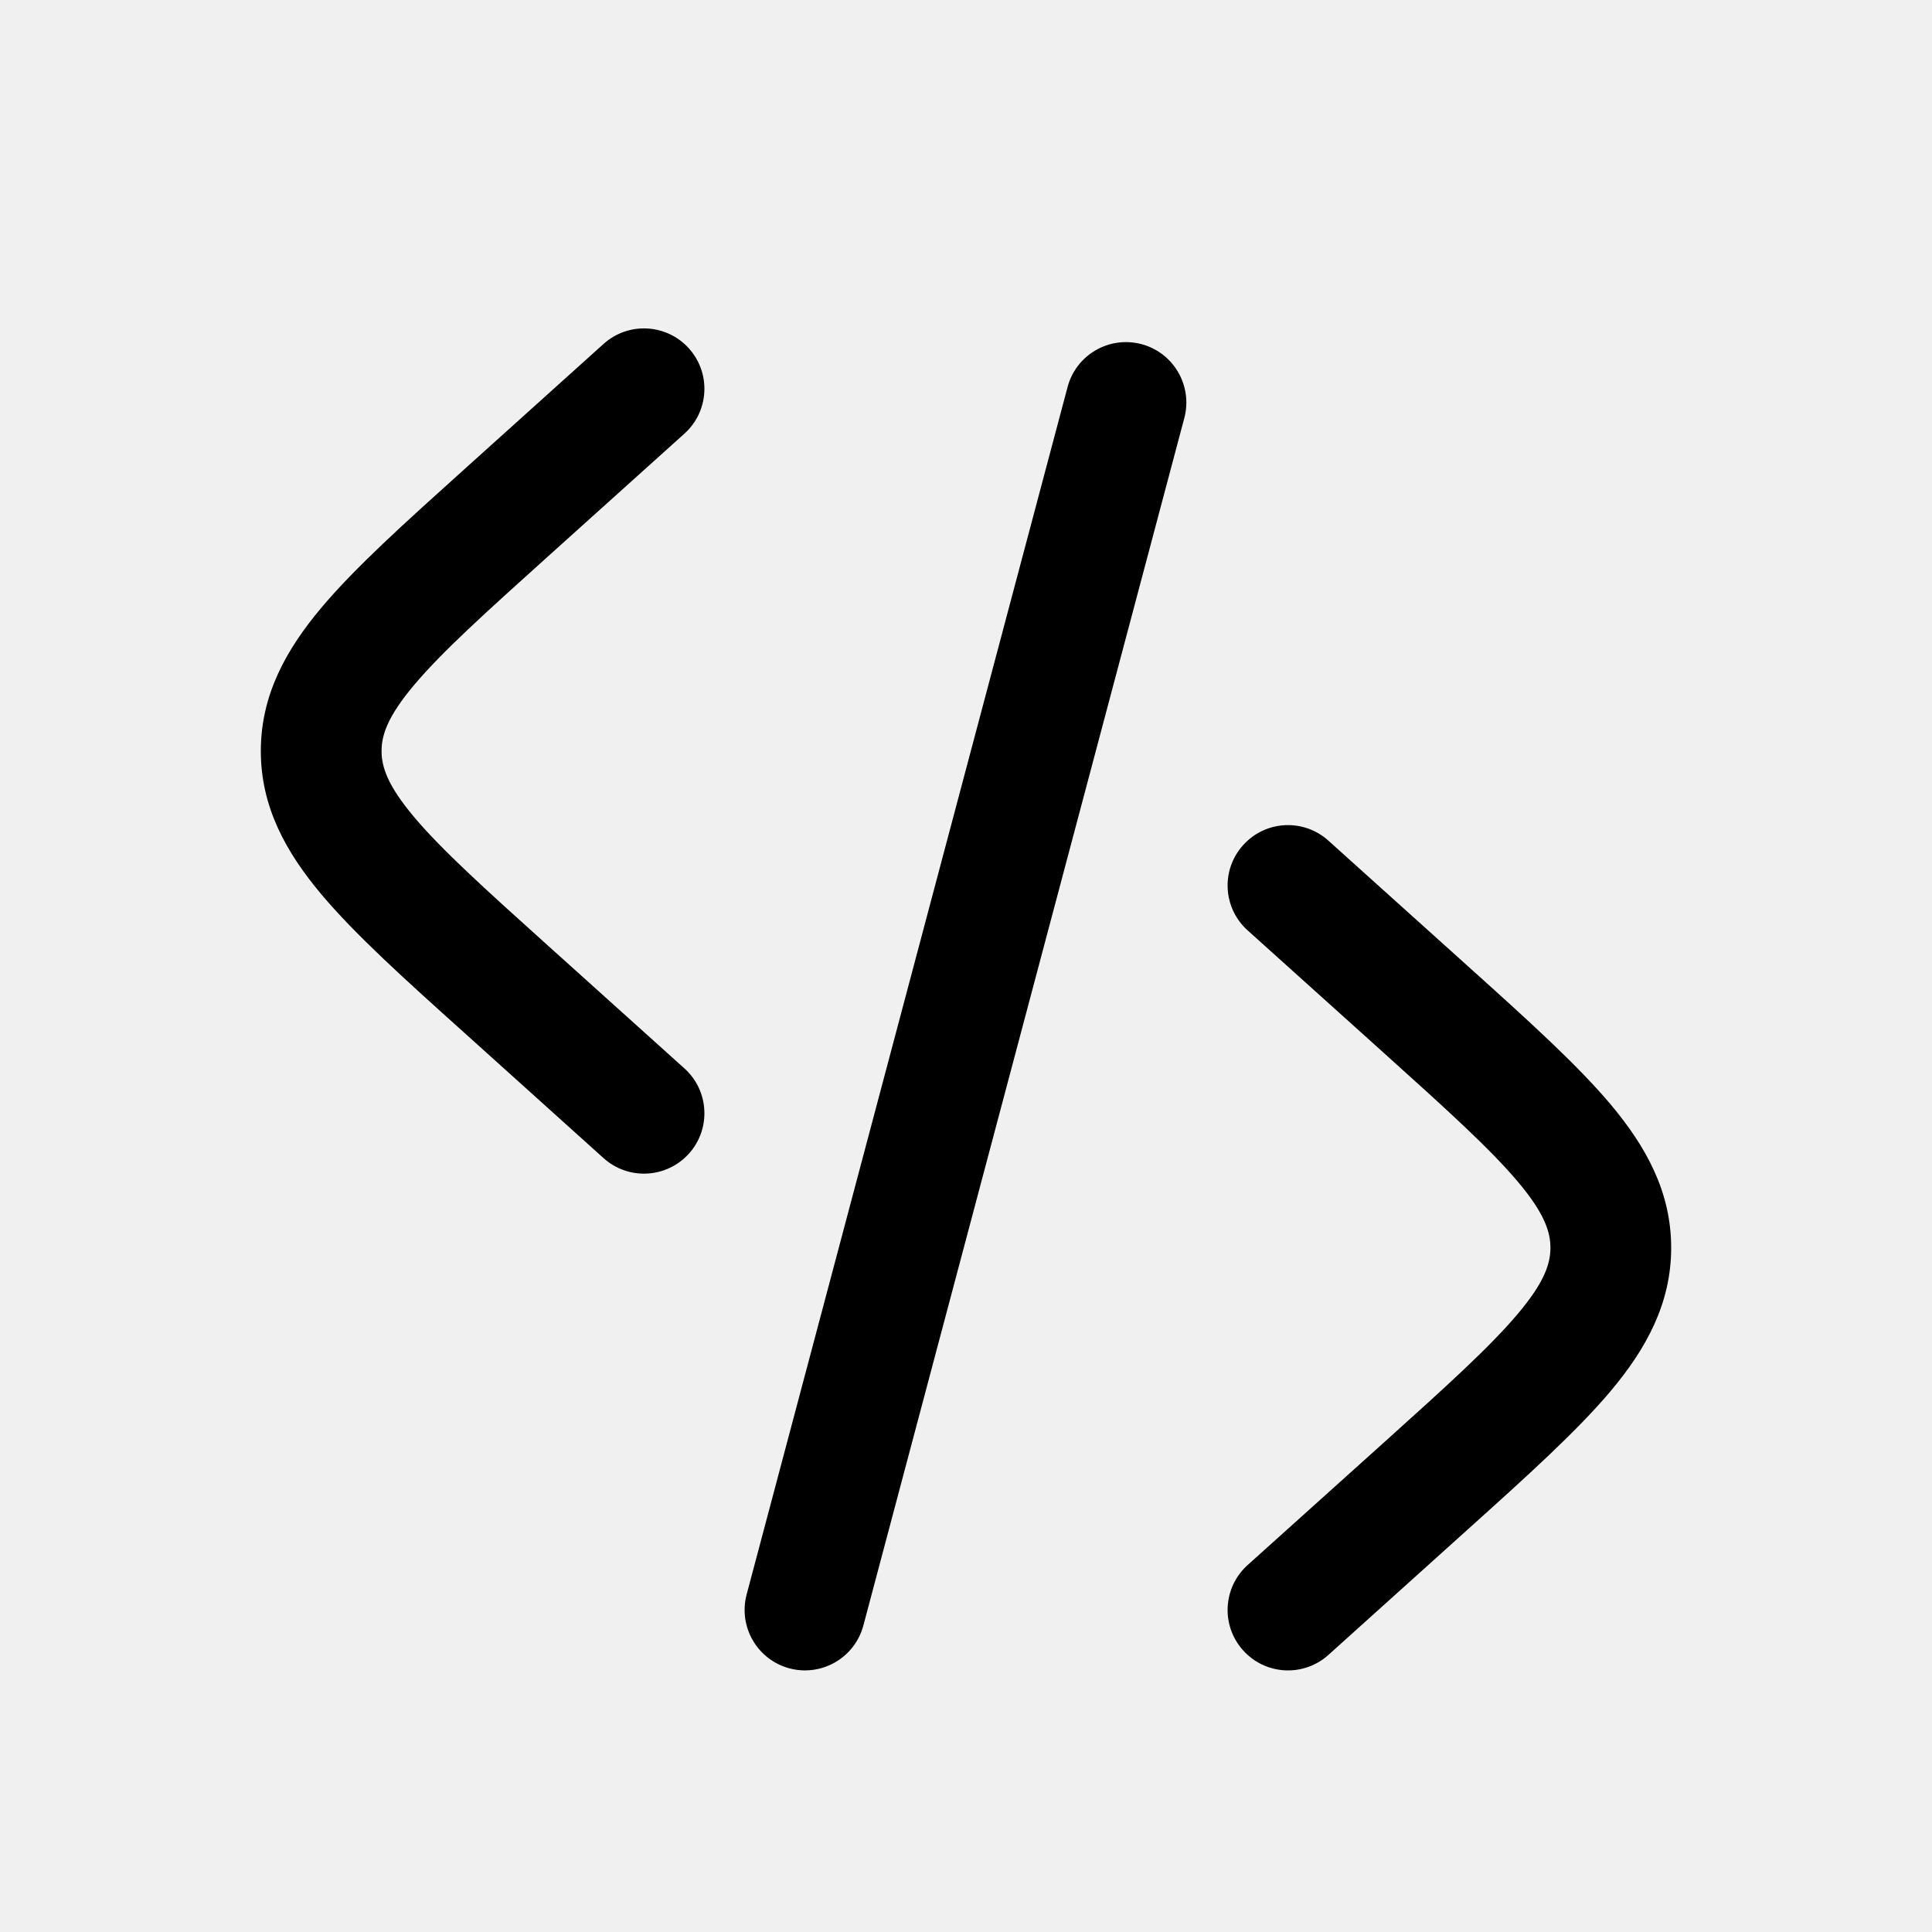
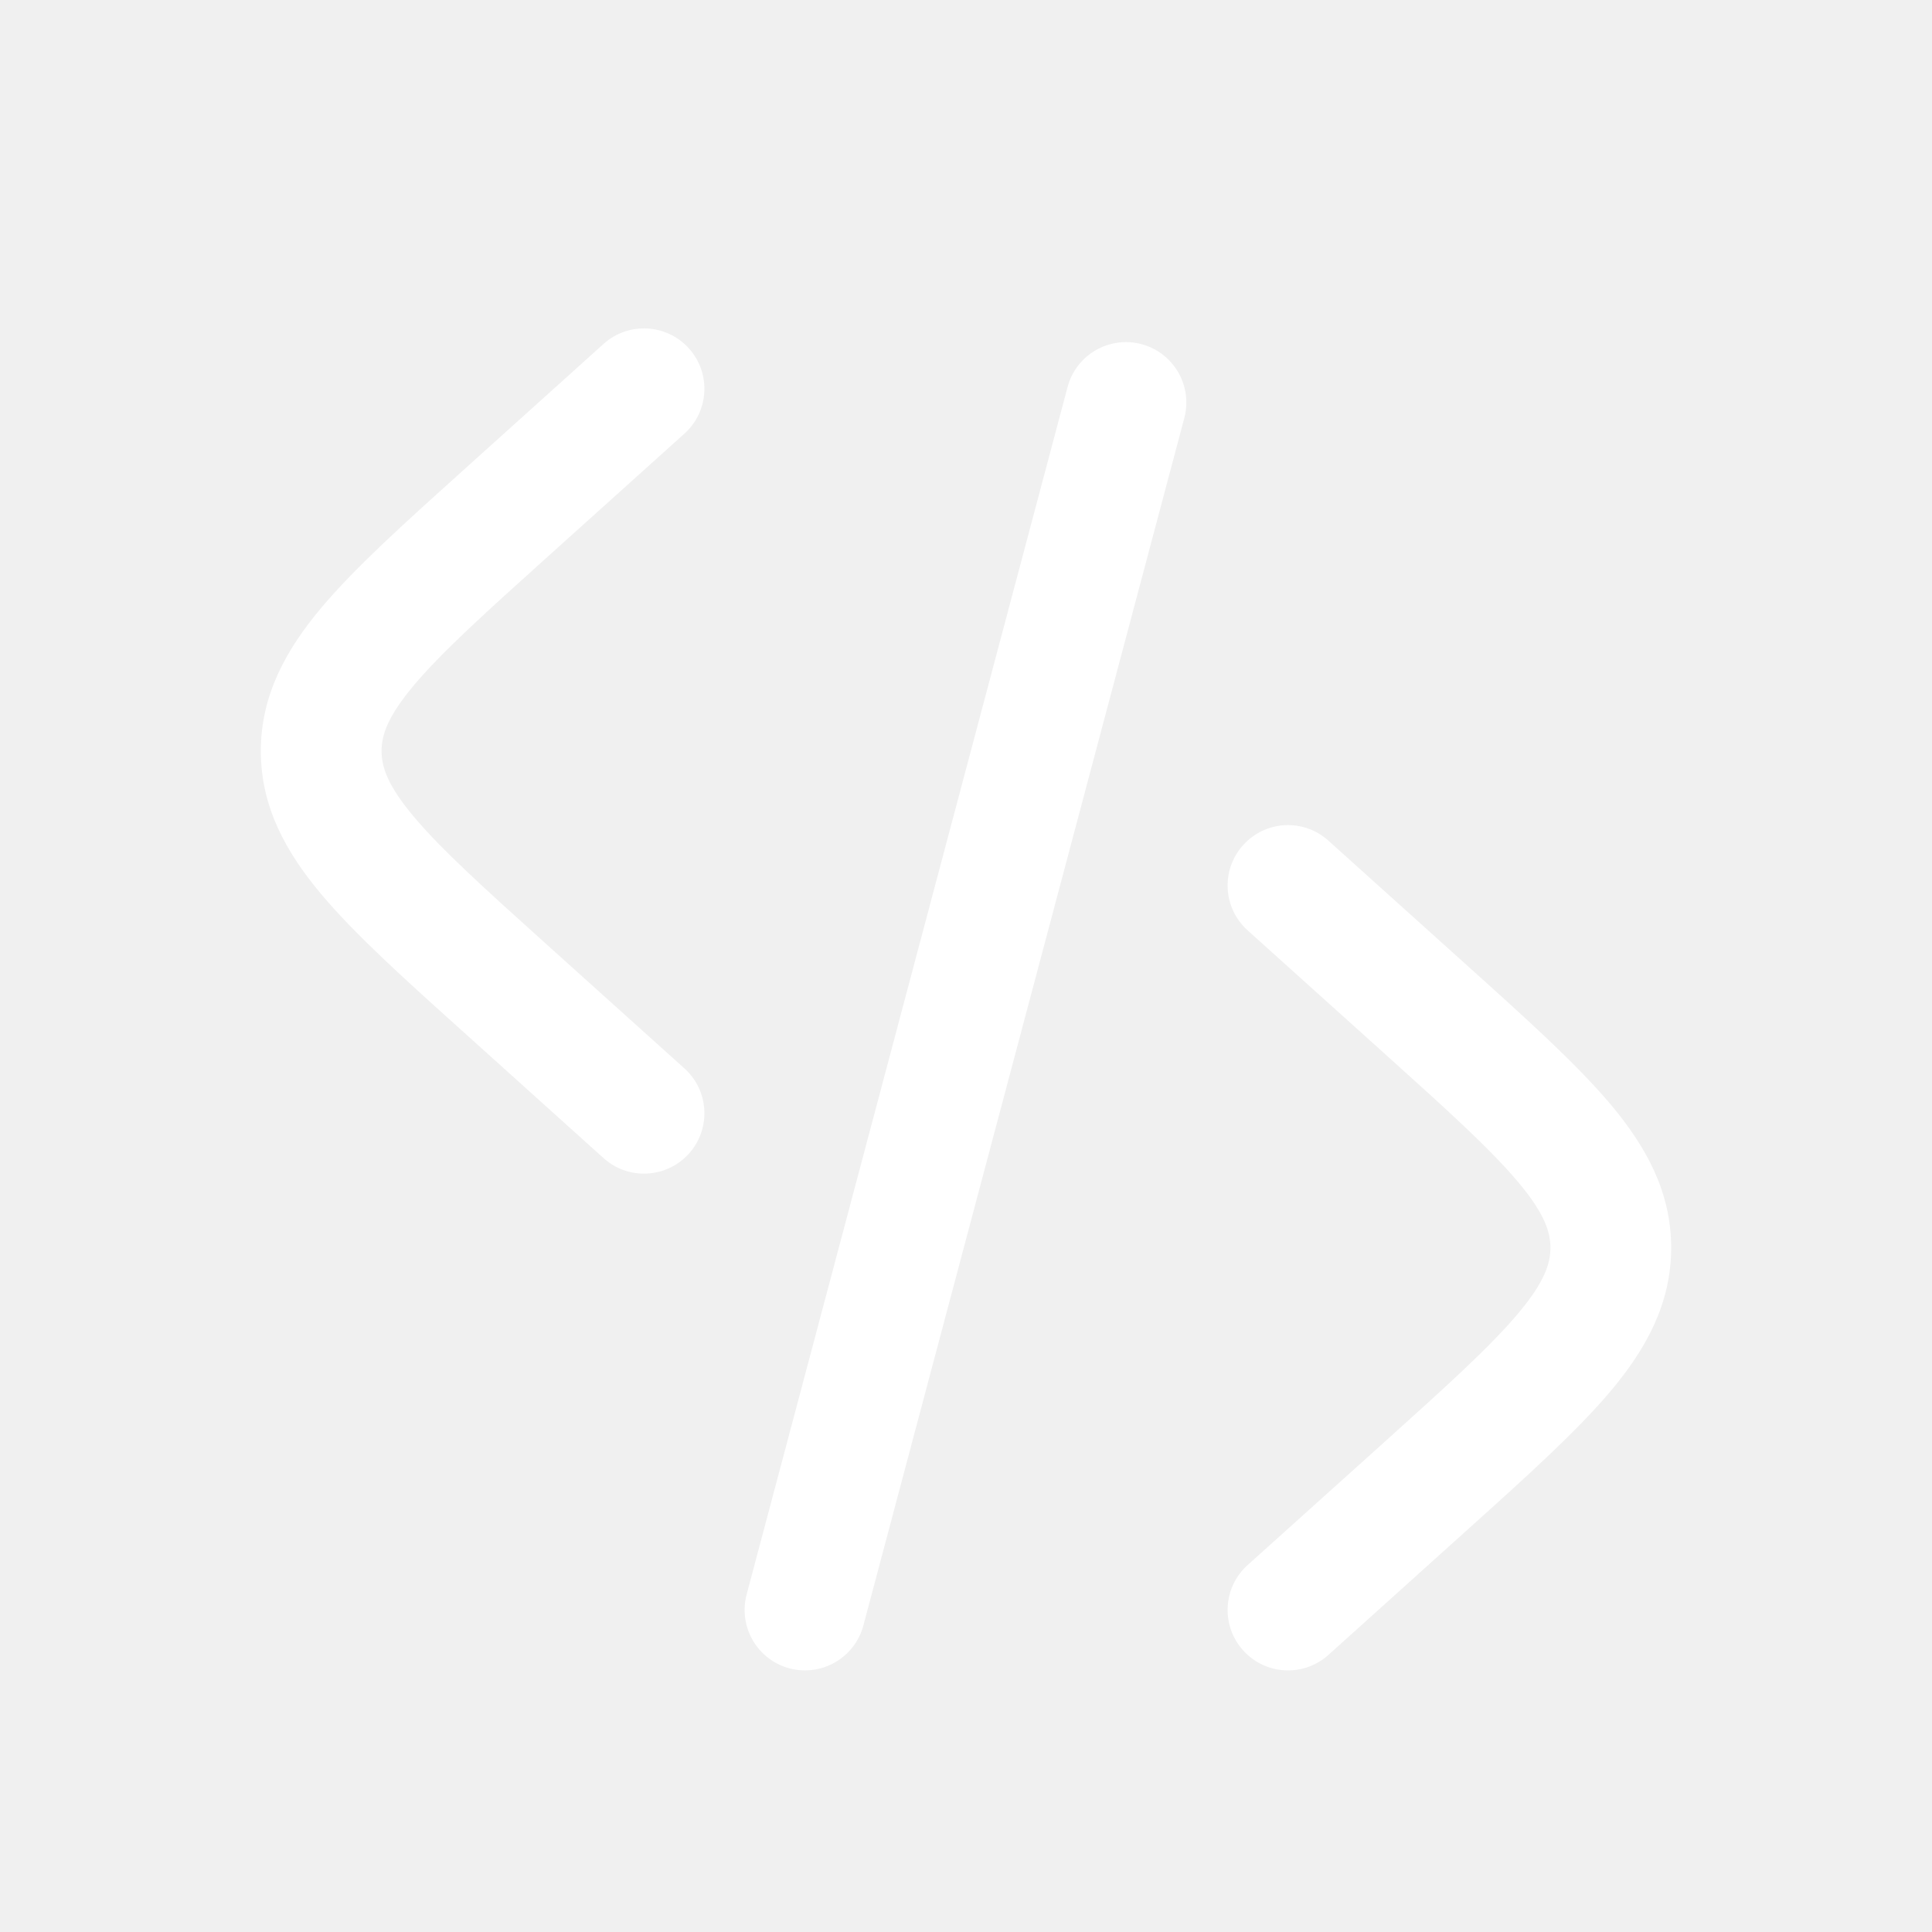
<svg xmlns="http://www.w3.org/2000/svg" width="800px" height="800px" viewBox="0 0 24 24" fill="none">
  <g id="SVGRepo_bgCarrier" stroke-width="0" />
  <g id="SVGRepo_tracerCarrier" stroke-linecap="round" stroke-linejoin="round" />
  <g id="SVGRepo_iconCarrier">
-     <path fill-rule="evenodd" clip-rule="evenodd" d="M8.558 4.328C8.835 4.636 8.81 5.11 8.502 5.387L6.805 6.914C6.017 7.623 5.486 8.103 5.142 8.512C4.812 8.905 4.74 9.134 4.74 9.33C4.74 9.525 4.812 9.754 5.142 10.147C5.486 10.556 6.017 11.036 6.805 11.745L8.502 13.272C8.81 13.549 8.835 14.023 8.558 14.331C8.28 14.639 7.806 14.664 7.498 14.387L5.761 12.823C5.024 12.161 4.414 11.611 3.994 11.112C3.553 10.588 3.24 10.025 3.24 9.33C3.24 8.634 3.553 8.071 3.994 7.547C4.414 7.048 5.024 6.499 5.761 5.836C5.774 5.824 5.788 5.811 5.802 5.799L7.498 4.272C7.806 3.995 8.28 4.02 8.558 4.328ZM14.18 4.275C14.58 4.382 14.818 4.792 14.712 5.193L10.725 20.193C10.618 20.593 10.208 20.831 9.807 20.725C9.407 20.618 9.169 20.208 9.275 19.807L13.262 4.807C13.368 4.407 13.779 4.169 14.18 4.275ZM15.443 10.498C15.72 10.19 16.194 10.165 16.502 10.443L18.239 12.006C18.976 12.669 19.586 13.219 20.006 13.717C20.447 14.242 20.76 14.805 20.76 15.5C20.76 16.195 20.447 16.759 20.006 17.283C19.586 17.781 18.976 18.331 18.239 18.994L16.502 20.558C16.194 20.835 15.72 20.81 15.443 20.502C15.165 20.194 15.19 19.72 15.498 19.442L17.195 17.916C17.983 17.207 18.514 16.726 18.858 16.317C19.188 15.925 19.26 15.695 19.26 15.5C19.26 15.305 19.188 15.075 18.858 14.683C18.514 14.274 17.983 13.793 17.195 13.084L15.498 11.557C15.19 11.28 15.165 10.806 15.443 10.498Z" fill="#000000" />
+     <path fill-rule="evenodd" clip-rule="evenodd" d="M8.558 4.328C8.835 4.636 8.81 5.11 8.502 5.387L6.805 6.914C6.017 7.623 5.486 8.103 5.142 8.512C4.812 8.905 4.74 9.134 4.74 9.33C4.74 9.525 4.812 9.754 5.142 10.147C5.486 10.556 6.017 11.036 6.805 11.745L8.502 13.272C8.81 13.549 8.835 14.023 8.558 14.331C8.28 14.639 7.806 14.664 7.498 14.387L5.761 12.823C5.024 12.161 4.414 11.611 3.994 11.112C3.553 10.588 3.24 10.025 3.24 9.33C3.24 8.634 3.553 8.071 3.994 7.547C4.414 7.048 5.024 6.499 5.761 5.836C5.774 5.824 5.788 5.811 5.802 5.799L7.498 4.272C7.806 3.995 8.28 4.02 8.558 4.328ZM14.18 4.275C14.58 4.382 14.818 4.792 14.712 5.193L10.725 20.193C10.618 20.593 10.208 20.831 9.807 20.725C9.407 20.618 9.169 20.208 9.275 19.807L13.262 4.807C13.368 4.407 13.779 4.169 14.18 4.275ZM15.443 10.498C15.72 10.19 16.194 10.165 16.502 10.443L18.239 12.006C18.976 12.669 19.586 13.219 20.006 13.717C20.447 14.242 20.76 14.805 20.76 15.5C20.76 16.195 20.447 16.759 20.006 17.283C19.586 17.781 18.976 18.331 18.239 18.994L16.502 20.558C16.194 20.835 15.72 20.81 15.443 20.502C15.165 20.194 15.19 19.72 15.498 19.442L17.195 17.916C17.983 17.207 18.514 16.726 18.858 16.317C19.188 15.925 19.26 15.695 19.26 15.5C19.26 15.305 19.188 15.075 18.858 14.683C18.514 14.274 17.983 13.793 17.195 13.084L15.498 11.557C15.19 11.28 15.165 10.806 15.443 10.498Z" fill="#ffffff" />
  </g>
</svg>
